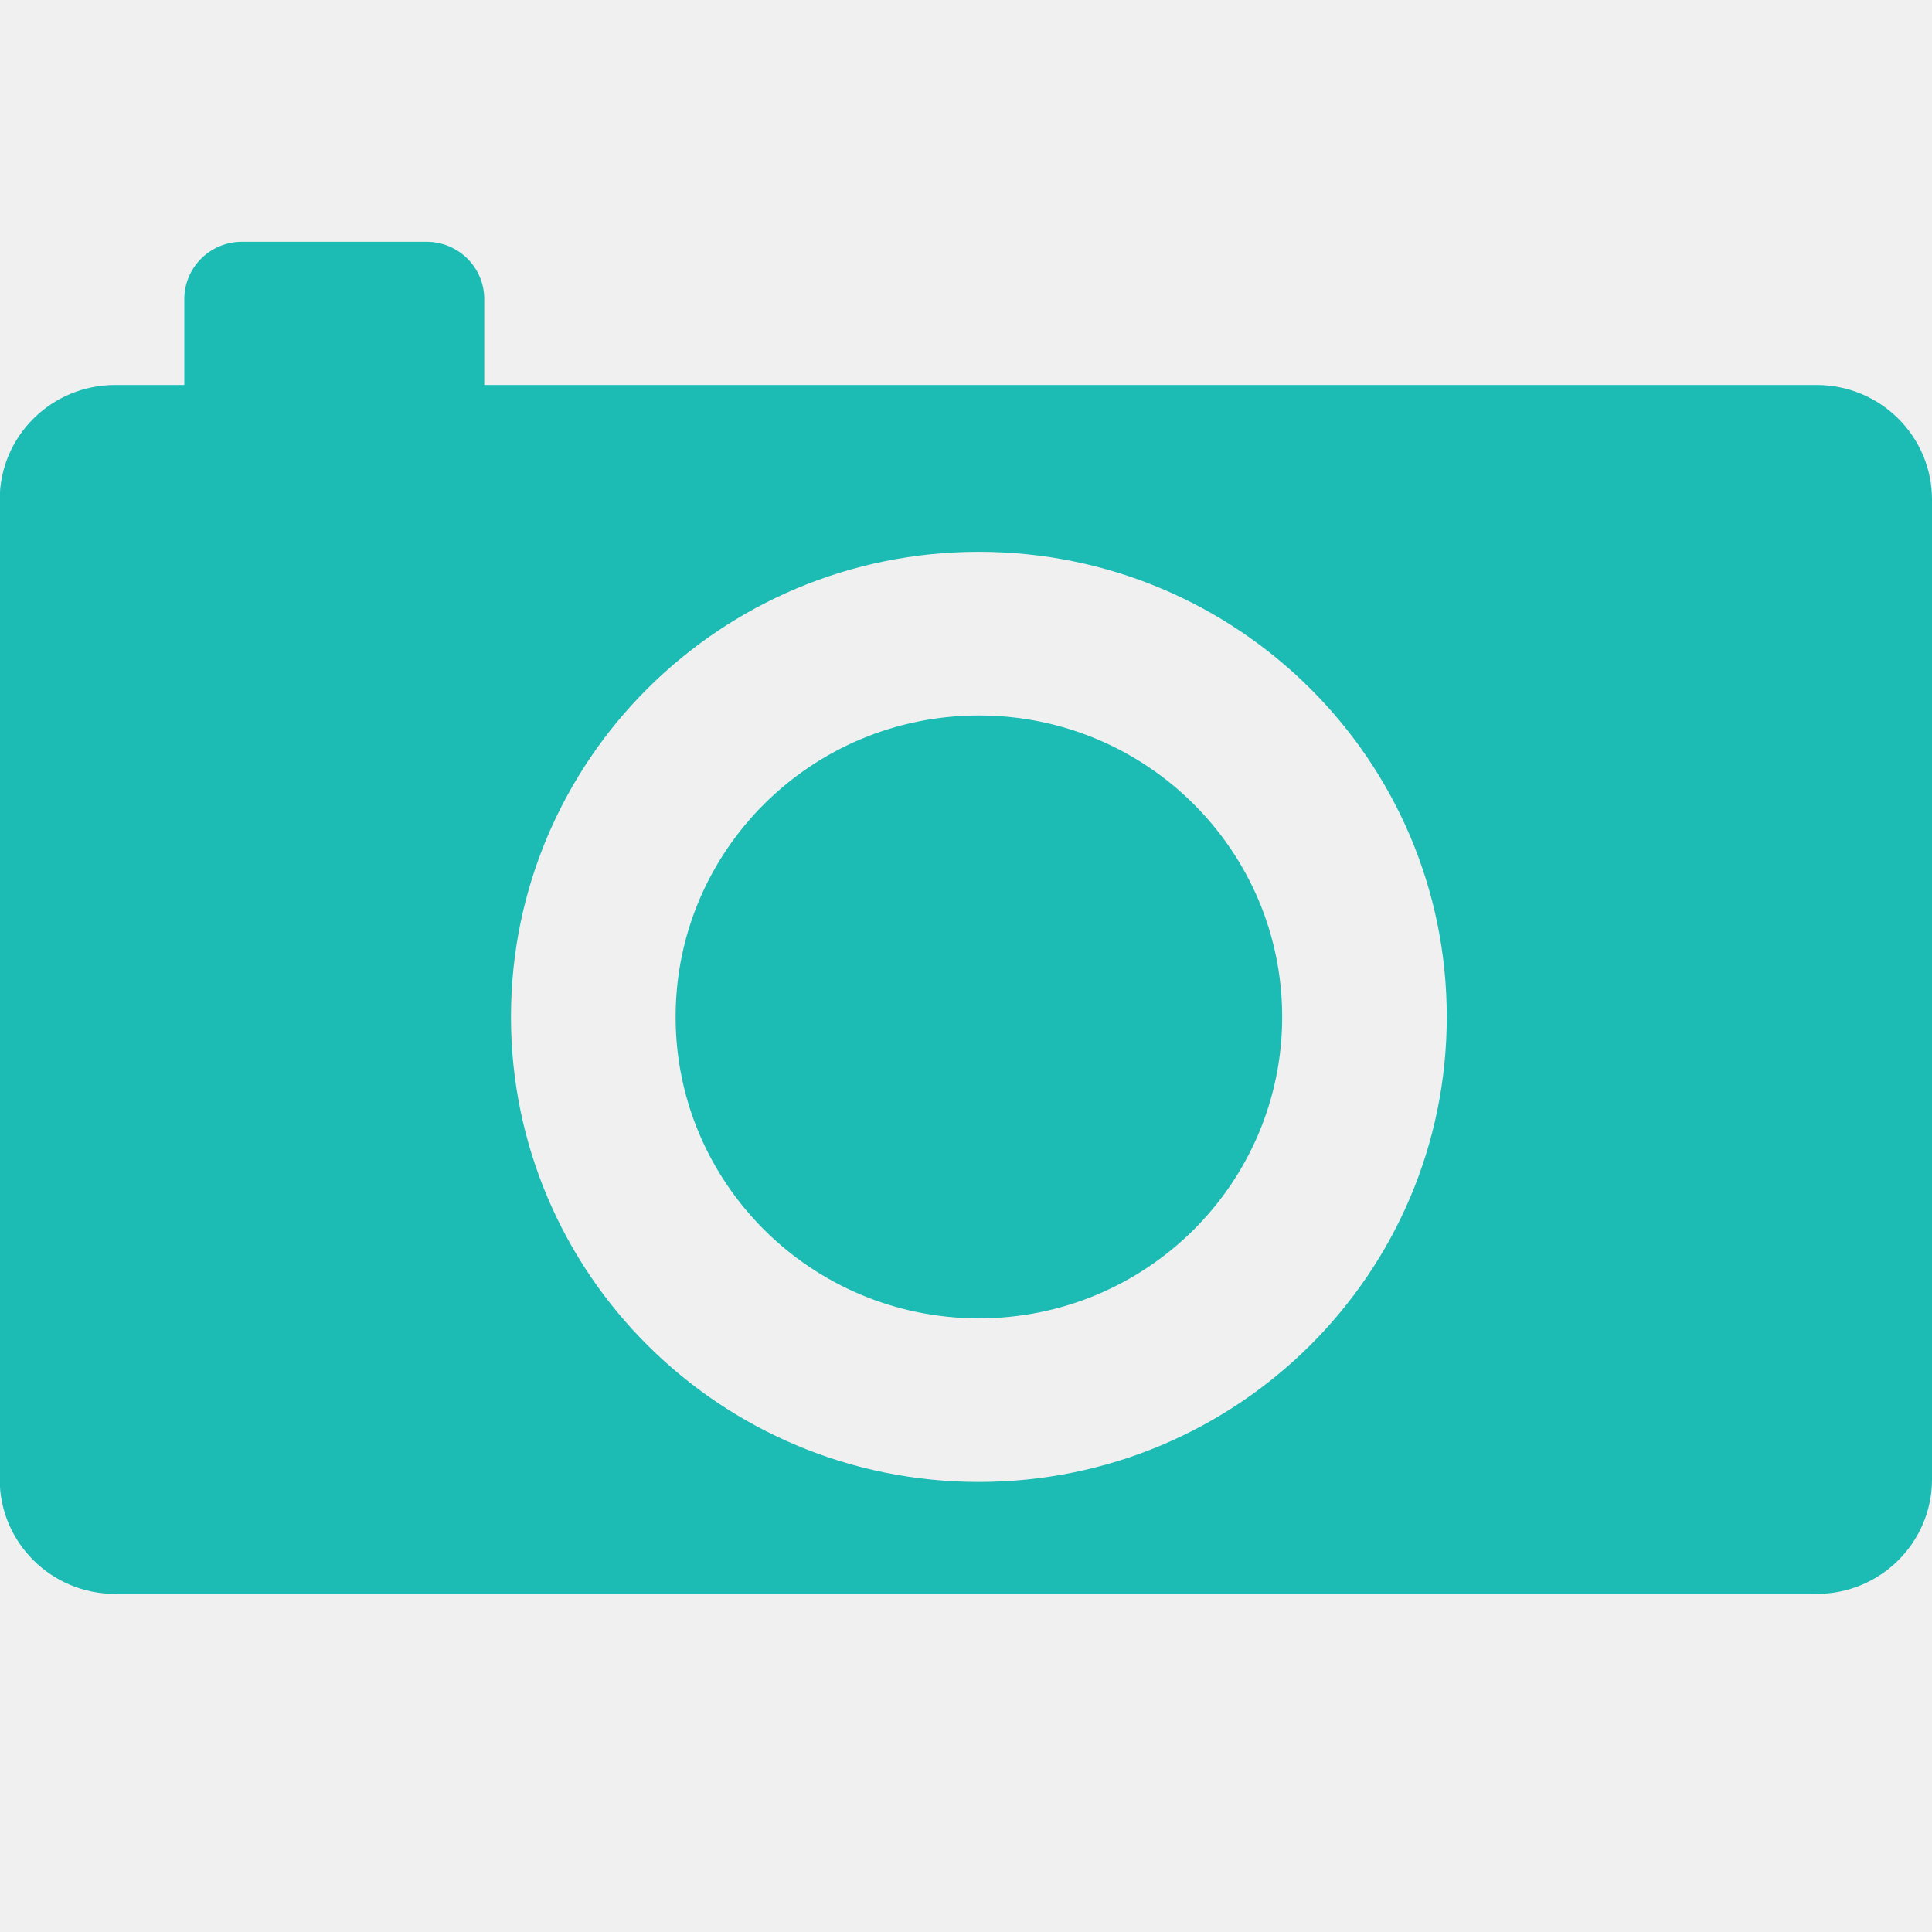
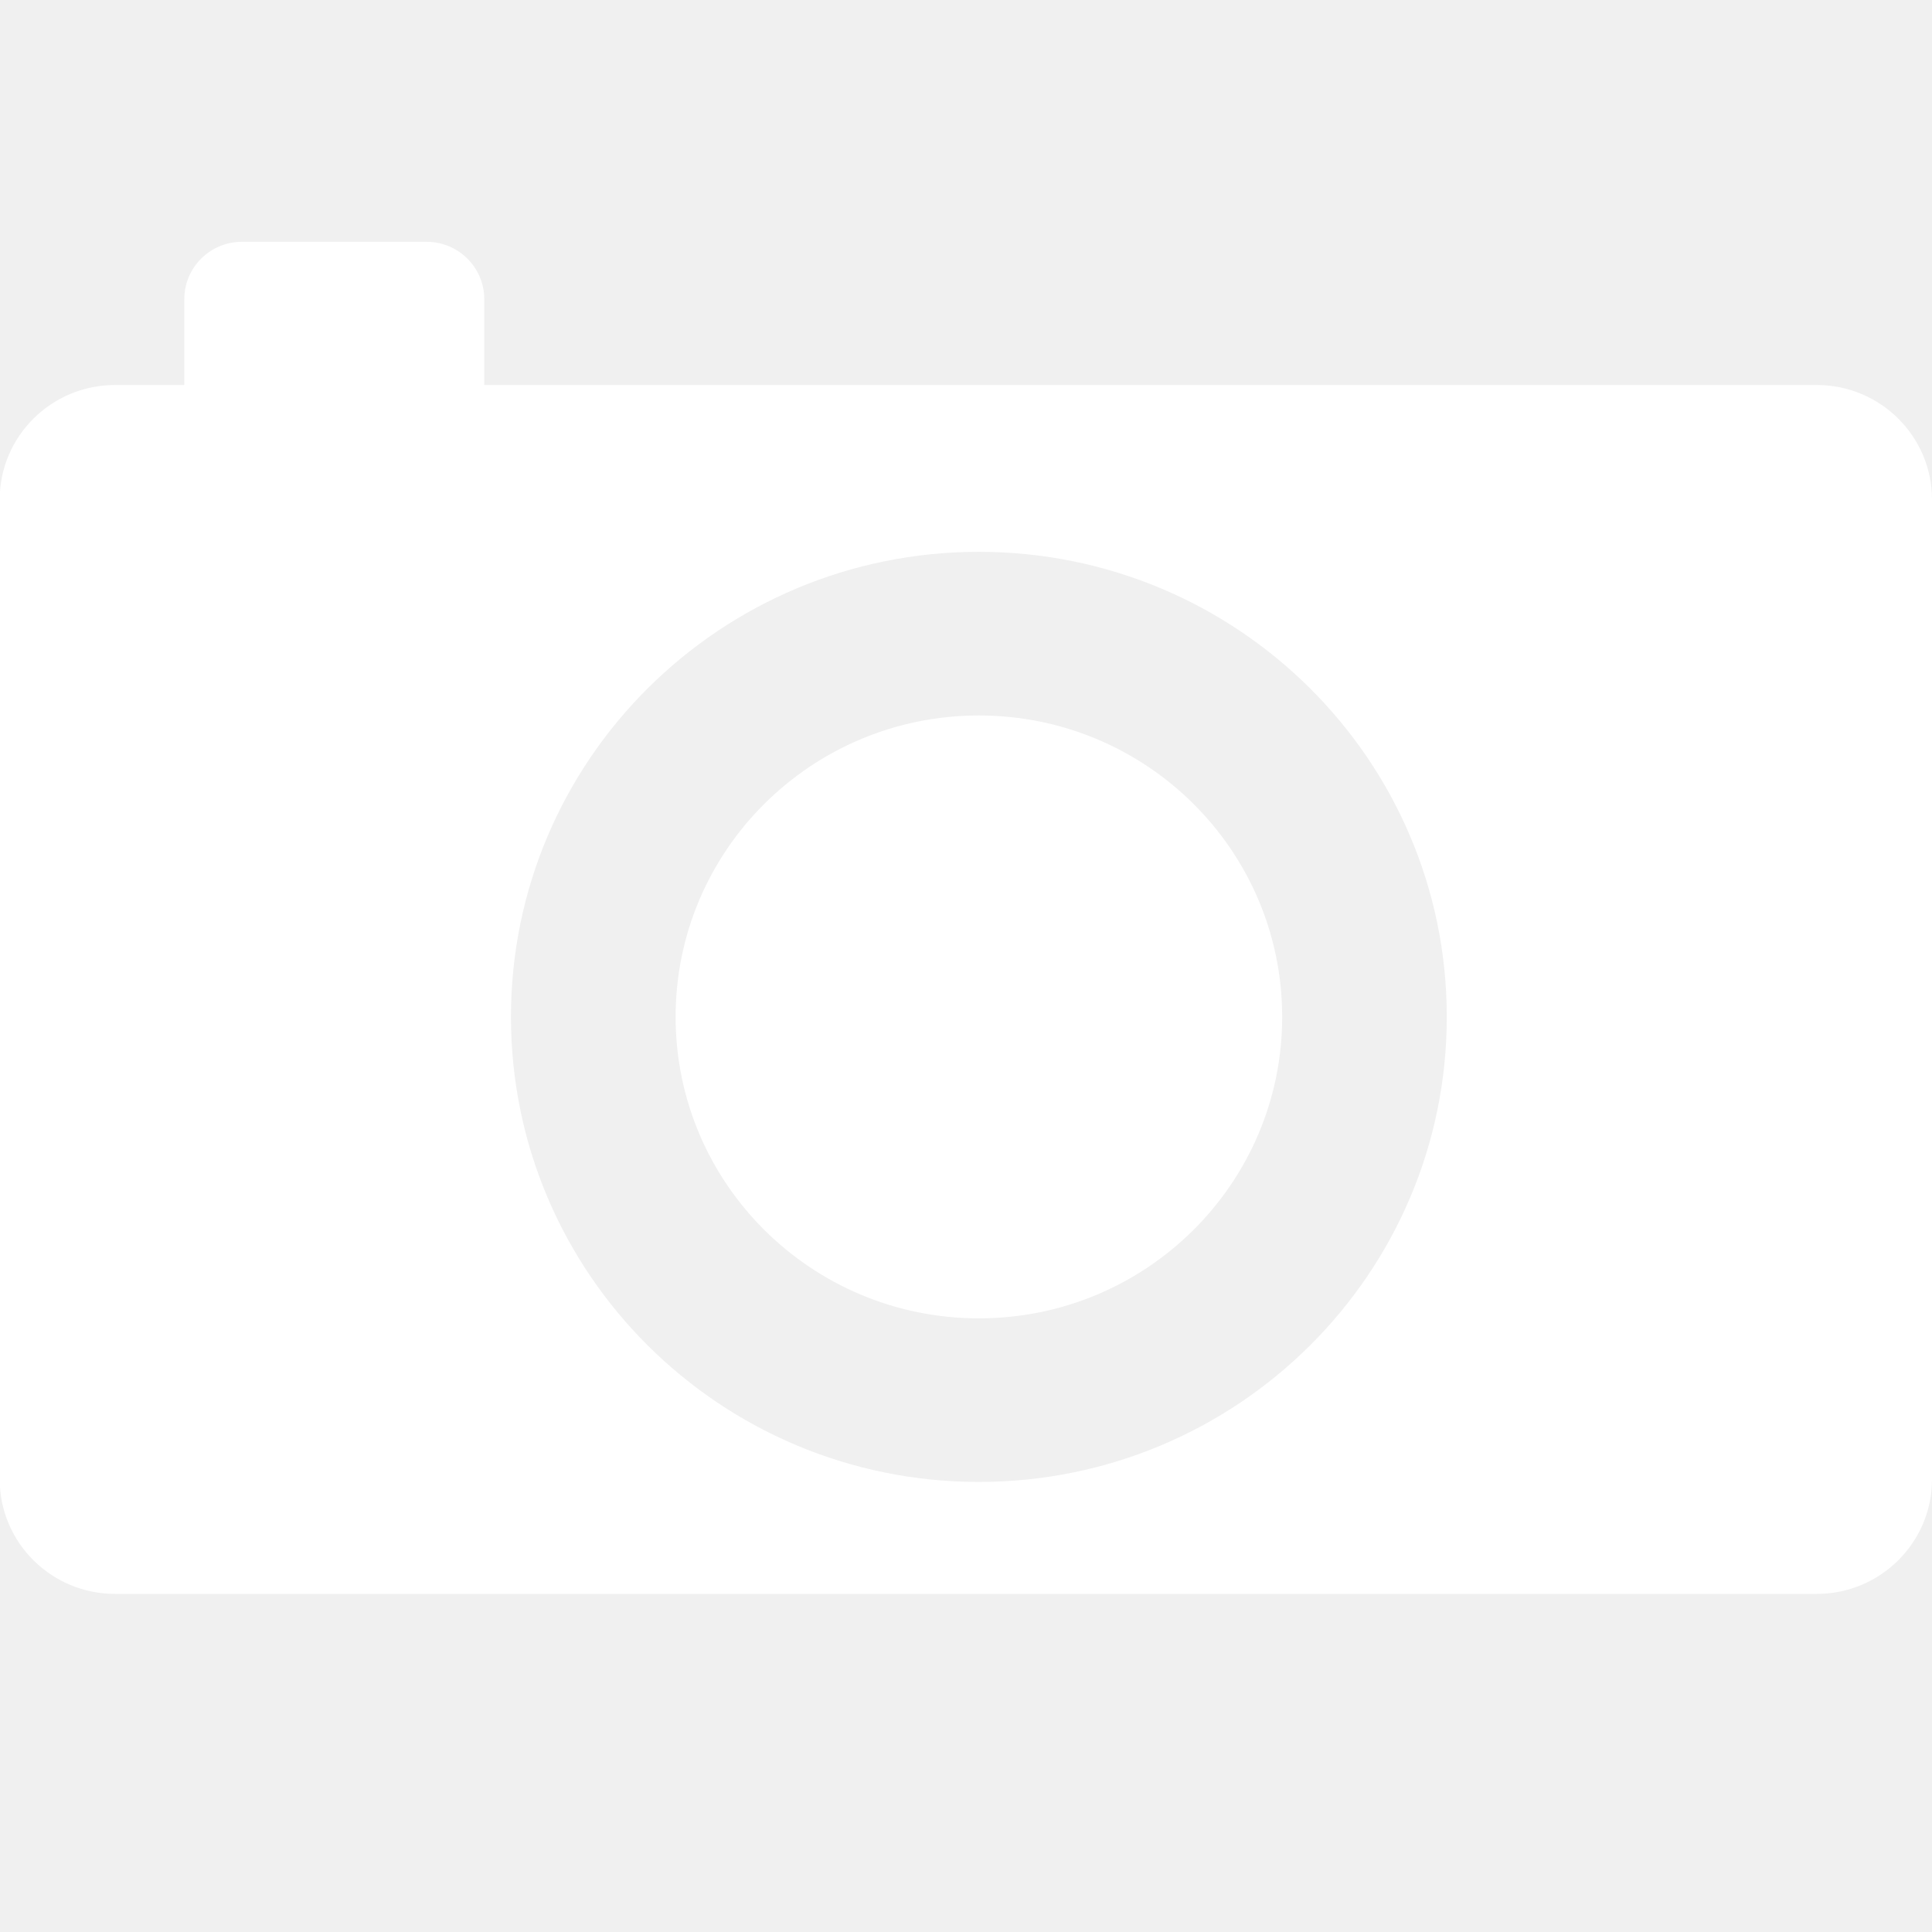
<svg xmlns="http://www.w3.org/2000/svg" version="1.1" baseProfile="full" width="40px" height="40px" viewBox="0 0 40 40">
-   <path fill-rule="evenodd" fill="rgb( 28, 187, 180 )" d="M37.612,33.000 C37.612,33.000 2.383,33.000 2.383,33.000 C1.064,33.000 -0.006,31.938 -0.006,30.628 C-0.006,30.628 -0.006,10.343 -0.006,10.343 C-0.006,9.033 1.064,7.971 2.383,7.971 C2.383,7.971 3.816,7.971 3.816,7.971 C3.816,7.971 3.816,6.192 3.816,6.192 C3.816,5.537 4.350,5.006 5.010,5.006 C5.010,5.006 8.831,5.006 8.831,5.006 C9.491,5.006 10.026,5.537 10.026,6.192 C10.026,6.192 10.026,7.971 10.026,7.971 C10.026,7.971 37.612,7.971 37.612,7.971 C38.931,7.971 40.000,9.033 40.000,10.343 C40.000,10.343 40.000,30.628 40.000,30.628 C40.000,31.938 38.931,33.000 37.612,33.000 ZM20.266,11.425 C14.916,11.425 10.579,15.736 10.579,21.053 C10.579,26.371 14.916,30.682 20.266,30.682 C25.617,30.682 29.954,26.371 29.954,21.053 C29.954,15.736 25.617,11.425 20.266,11.425 ZM20.267,27.295 C16.799,27.295 13.988,24.501 13.988,21.054 C13.988,17.607 16.799,14.813 20.267,14.813 C23.735,14.813 26.546,17.607 26.546,21.054 C26.546,24.501 23.735,27.295 20.267,27.295 Z" />
+   <path fill-rule="evenodd" fill="#ffffff" d="M37.612,33.000 C37.612,33.000 2.383,33.000 2.383,33.000 C1.064,33.000 -0.006,31.938 -0.006,30.628 C-0.006,30.628 -0.006,10.343 -0.006,10.343 C-0.006,9.033 1.064,7.971 2.383,7.971 C2.383,7.971 3.816,7.971 3.816,7.971 C3.816,7.971 3.816,6.192 3.816,6.192 C3.816,5.537 4.350,5.006 5.010,5.006 C5.010,5.006 8.831,5.006 8.831,5.006 C9.491,5.006 10.026,5.537 10.026,6.192 C10.026,6.192 10.026,7.971 10.026,7.971 C10.026,7.971 37.612,7.971 37.612,7.971 C38.931,7.971 40.000,9.033 40.000,10.343 C40.000,10.343 40.000,30.628 40.000,30.628 C40.000,31.938 38.931,33.000 37.612,33.000 ZM20.266,11.425 C14.916,11.425 10.579,15.736 10.579,21.053 C10.579,26.371 14.916,30.682 20.266,30.682 C25.617,30.682 29.954,26.371 29.954,21.053 C29.954,15.736 25.617,11.425 20.266,11.425 ZM20.267,27.295 C16.799,27.295 13.988,24.501 13.988,21.054 C13.988,17.607 16.799,14.813 20.267,14.813 C23.735,14.813 26.546,17.607 26.546,21.054 C26.546,24.501 23.735,27.295 20.267,27.295 Z" />
</svg>
